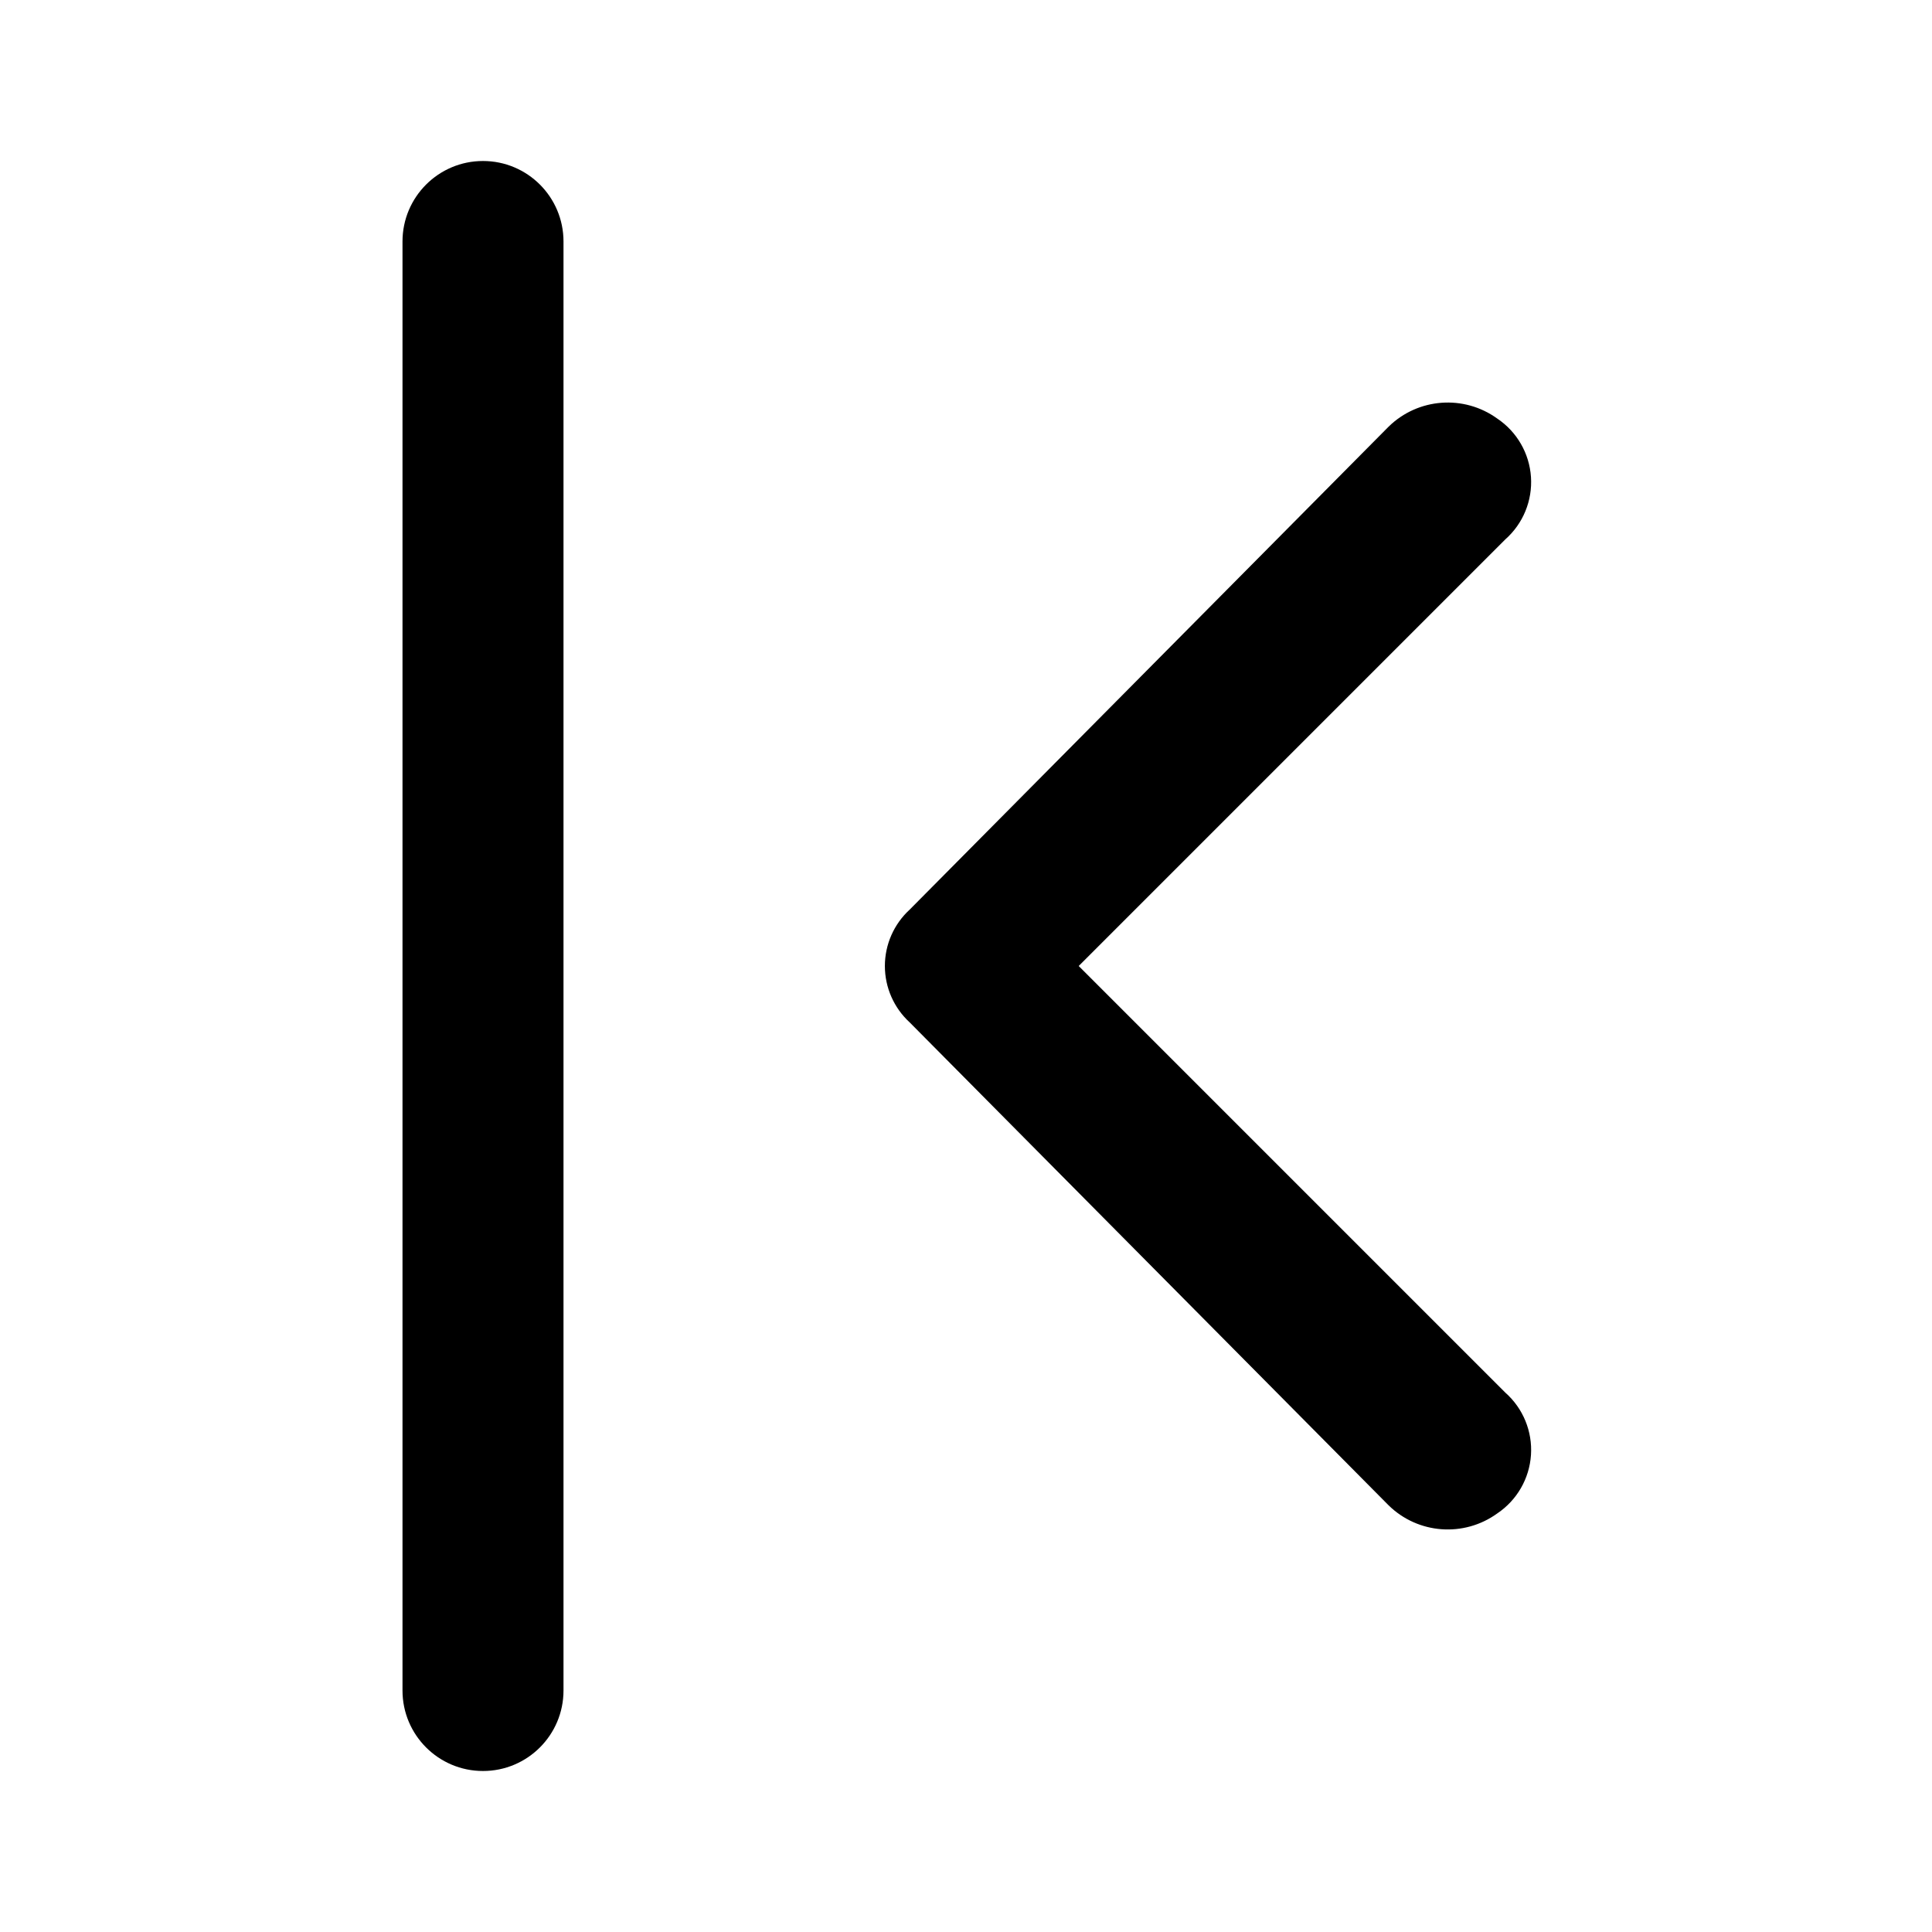
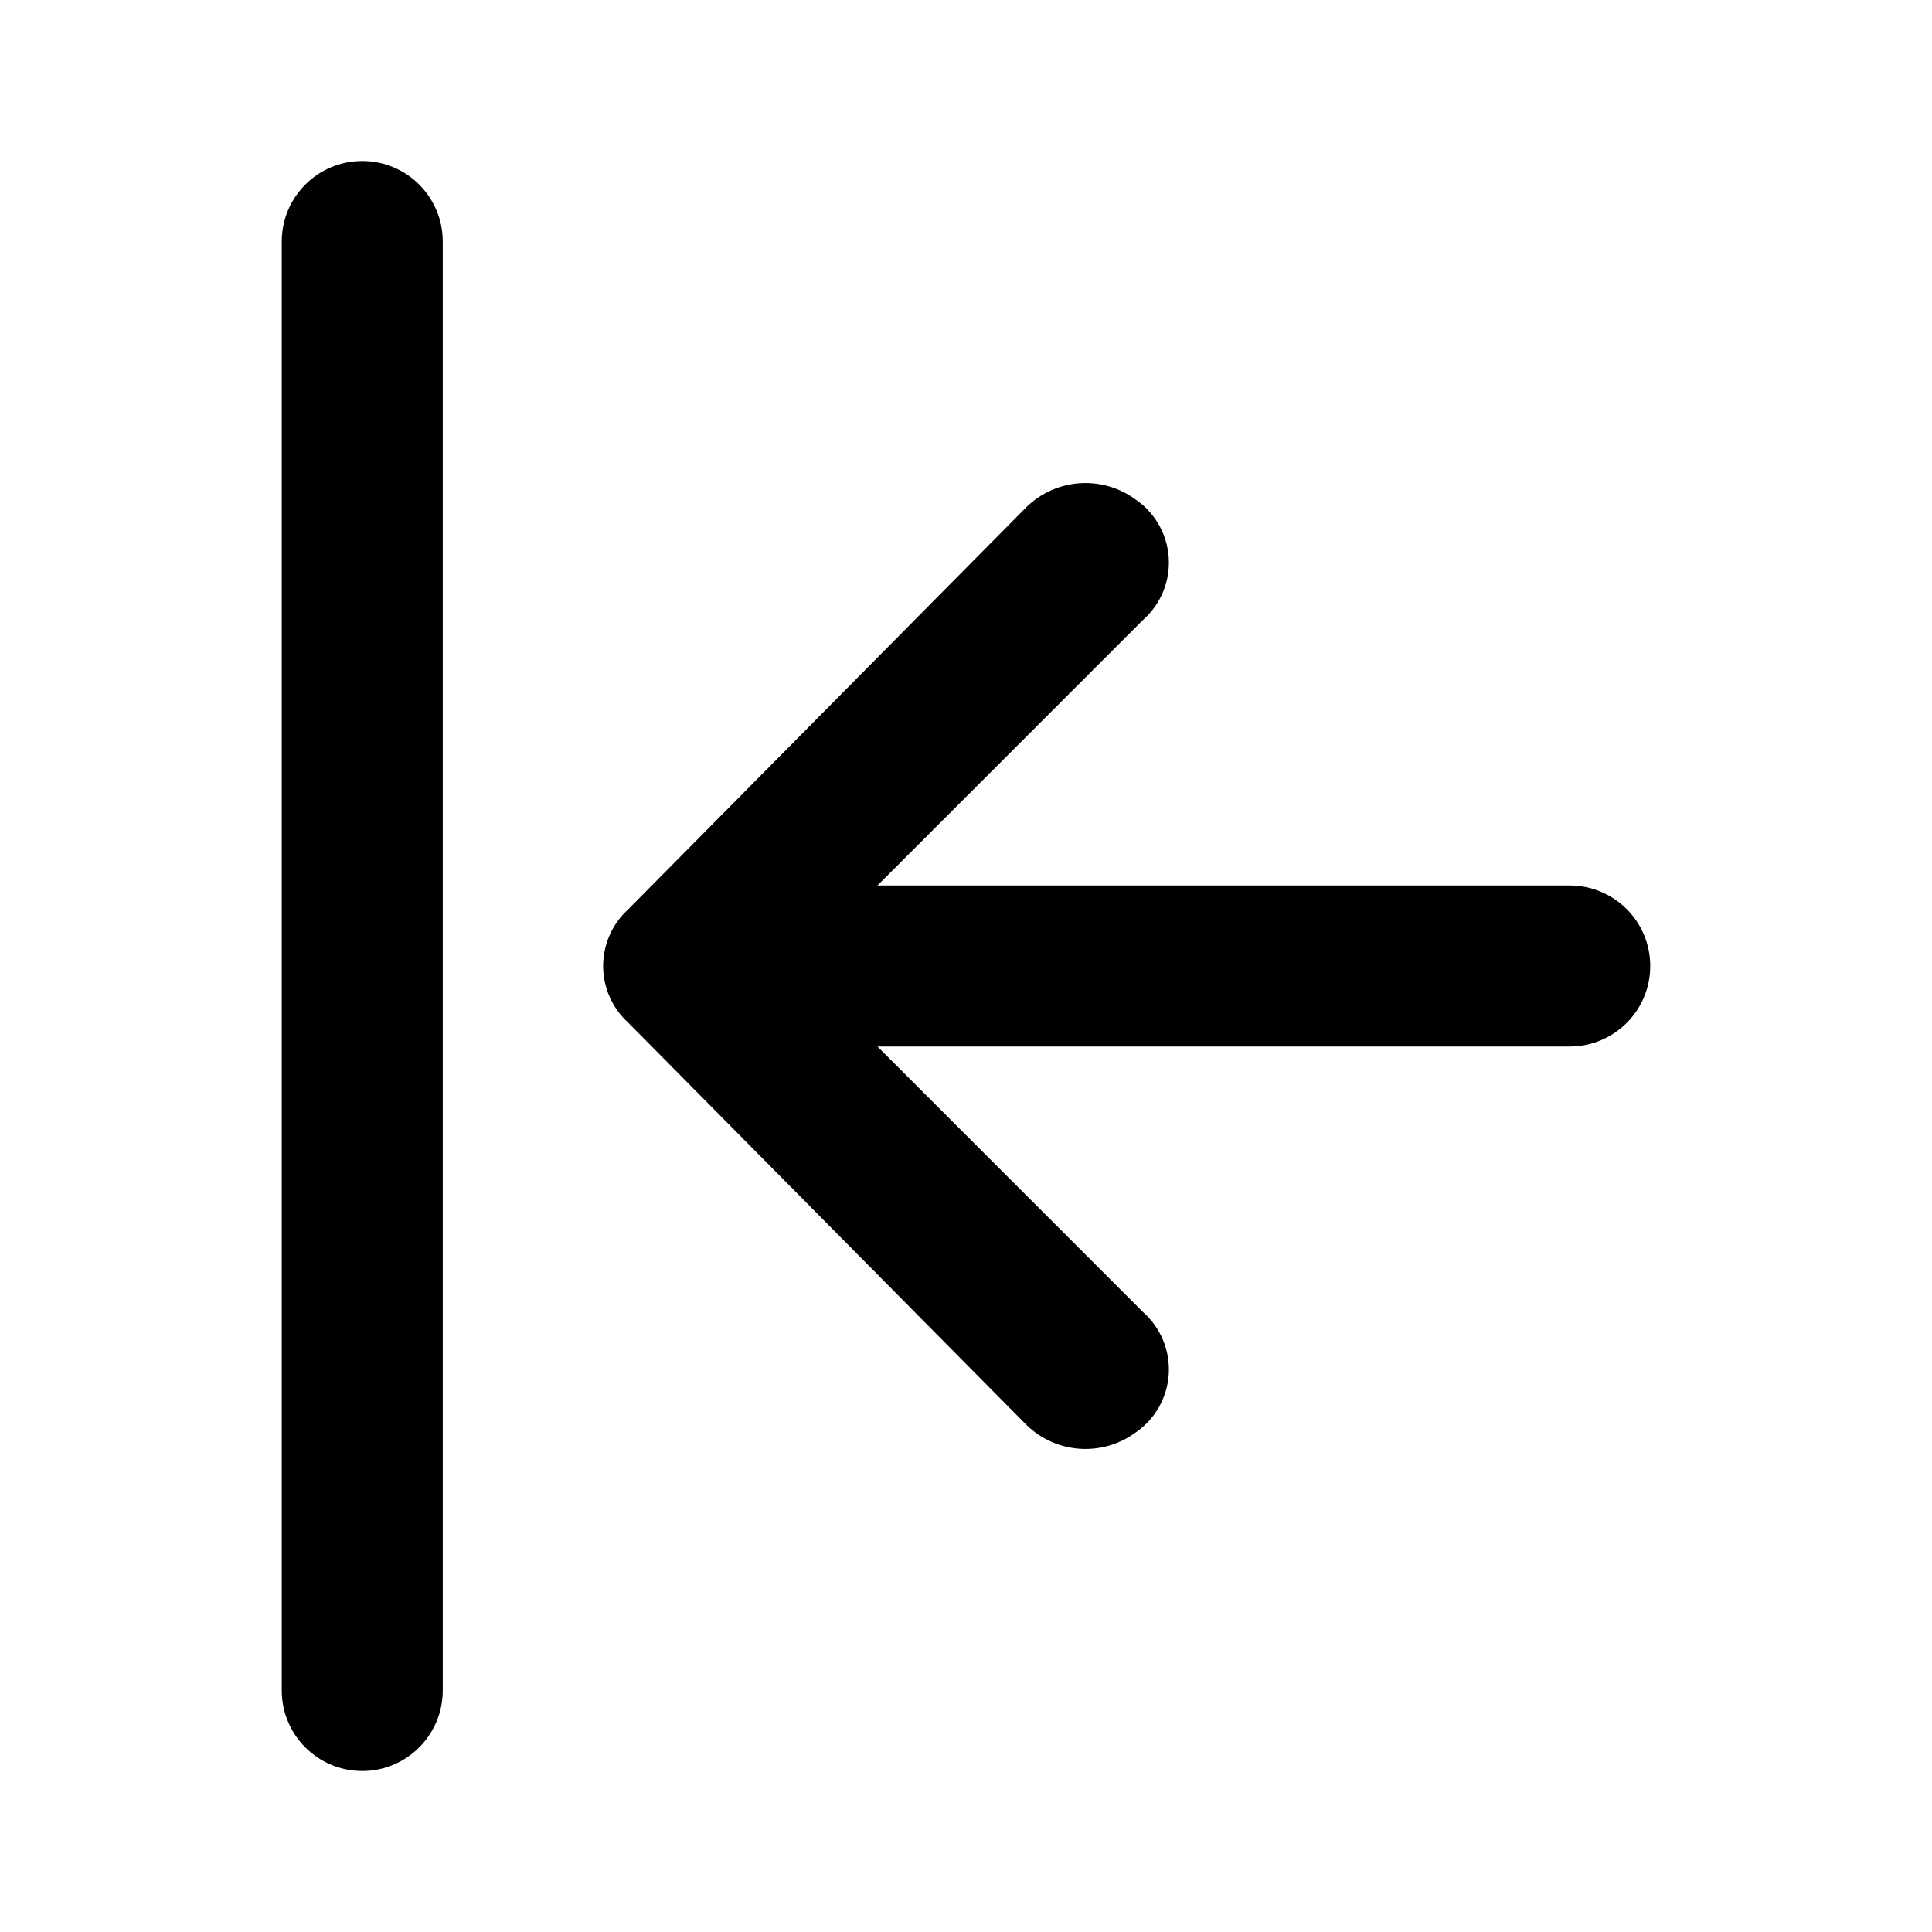
<svg xmlns="http://www.w3.org/2000/svg" width="48" height="48" viewBox="0 0 48 48">
  <g id="Layer_2" data-name="Layer 2">
    <g id="invisible_box" data-name="invisible box">
      <rect width="48" height="48" fill="none" />
    </g>
    <g id="icons_Q2" data-name="icons Q2">
-       <path d="M14,42V6a2,2,0,0,0-4,0V42a2,2,0,0,0,4,0Z" />
-       <path d="M26.8,24,37.4,34.6a1.9,1.9,0,0,1-.2,3,2.1,2.1,0,0,1-2.7-.2l-11.9-12a1.9,1.9,0,0,1,0-2.8l11.9-12a2.1,2.1,0,0,1,2.7-.2,1.9,1.9,0,0,1,.2,3Z" />
+       <g>
+         <path d="M9,44a2,2,0,0,0,2-2V6A2,2,0,0,0,7,6V42A2,2,0,0,0,9,44Z" />
+         <path d="M25.5,35.4a2.1,2.1,0,0,0,2.7.2,1.9,1.9,0,0,0,.2-3L21.8,26H39a2,2,0,0,0,0-4H21.8l6.6-6.6a1.9,1.9,0,0,0-.2-3,2.1,2.1,0,0,0-2.7.2l-9.9,10a1.9,1.9,0,0,0,0,2.8Z" />
+       </g>
    </g>
  </g>
</svg>
